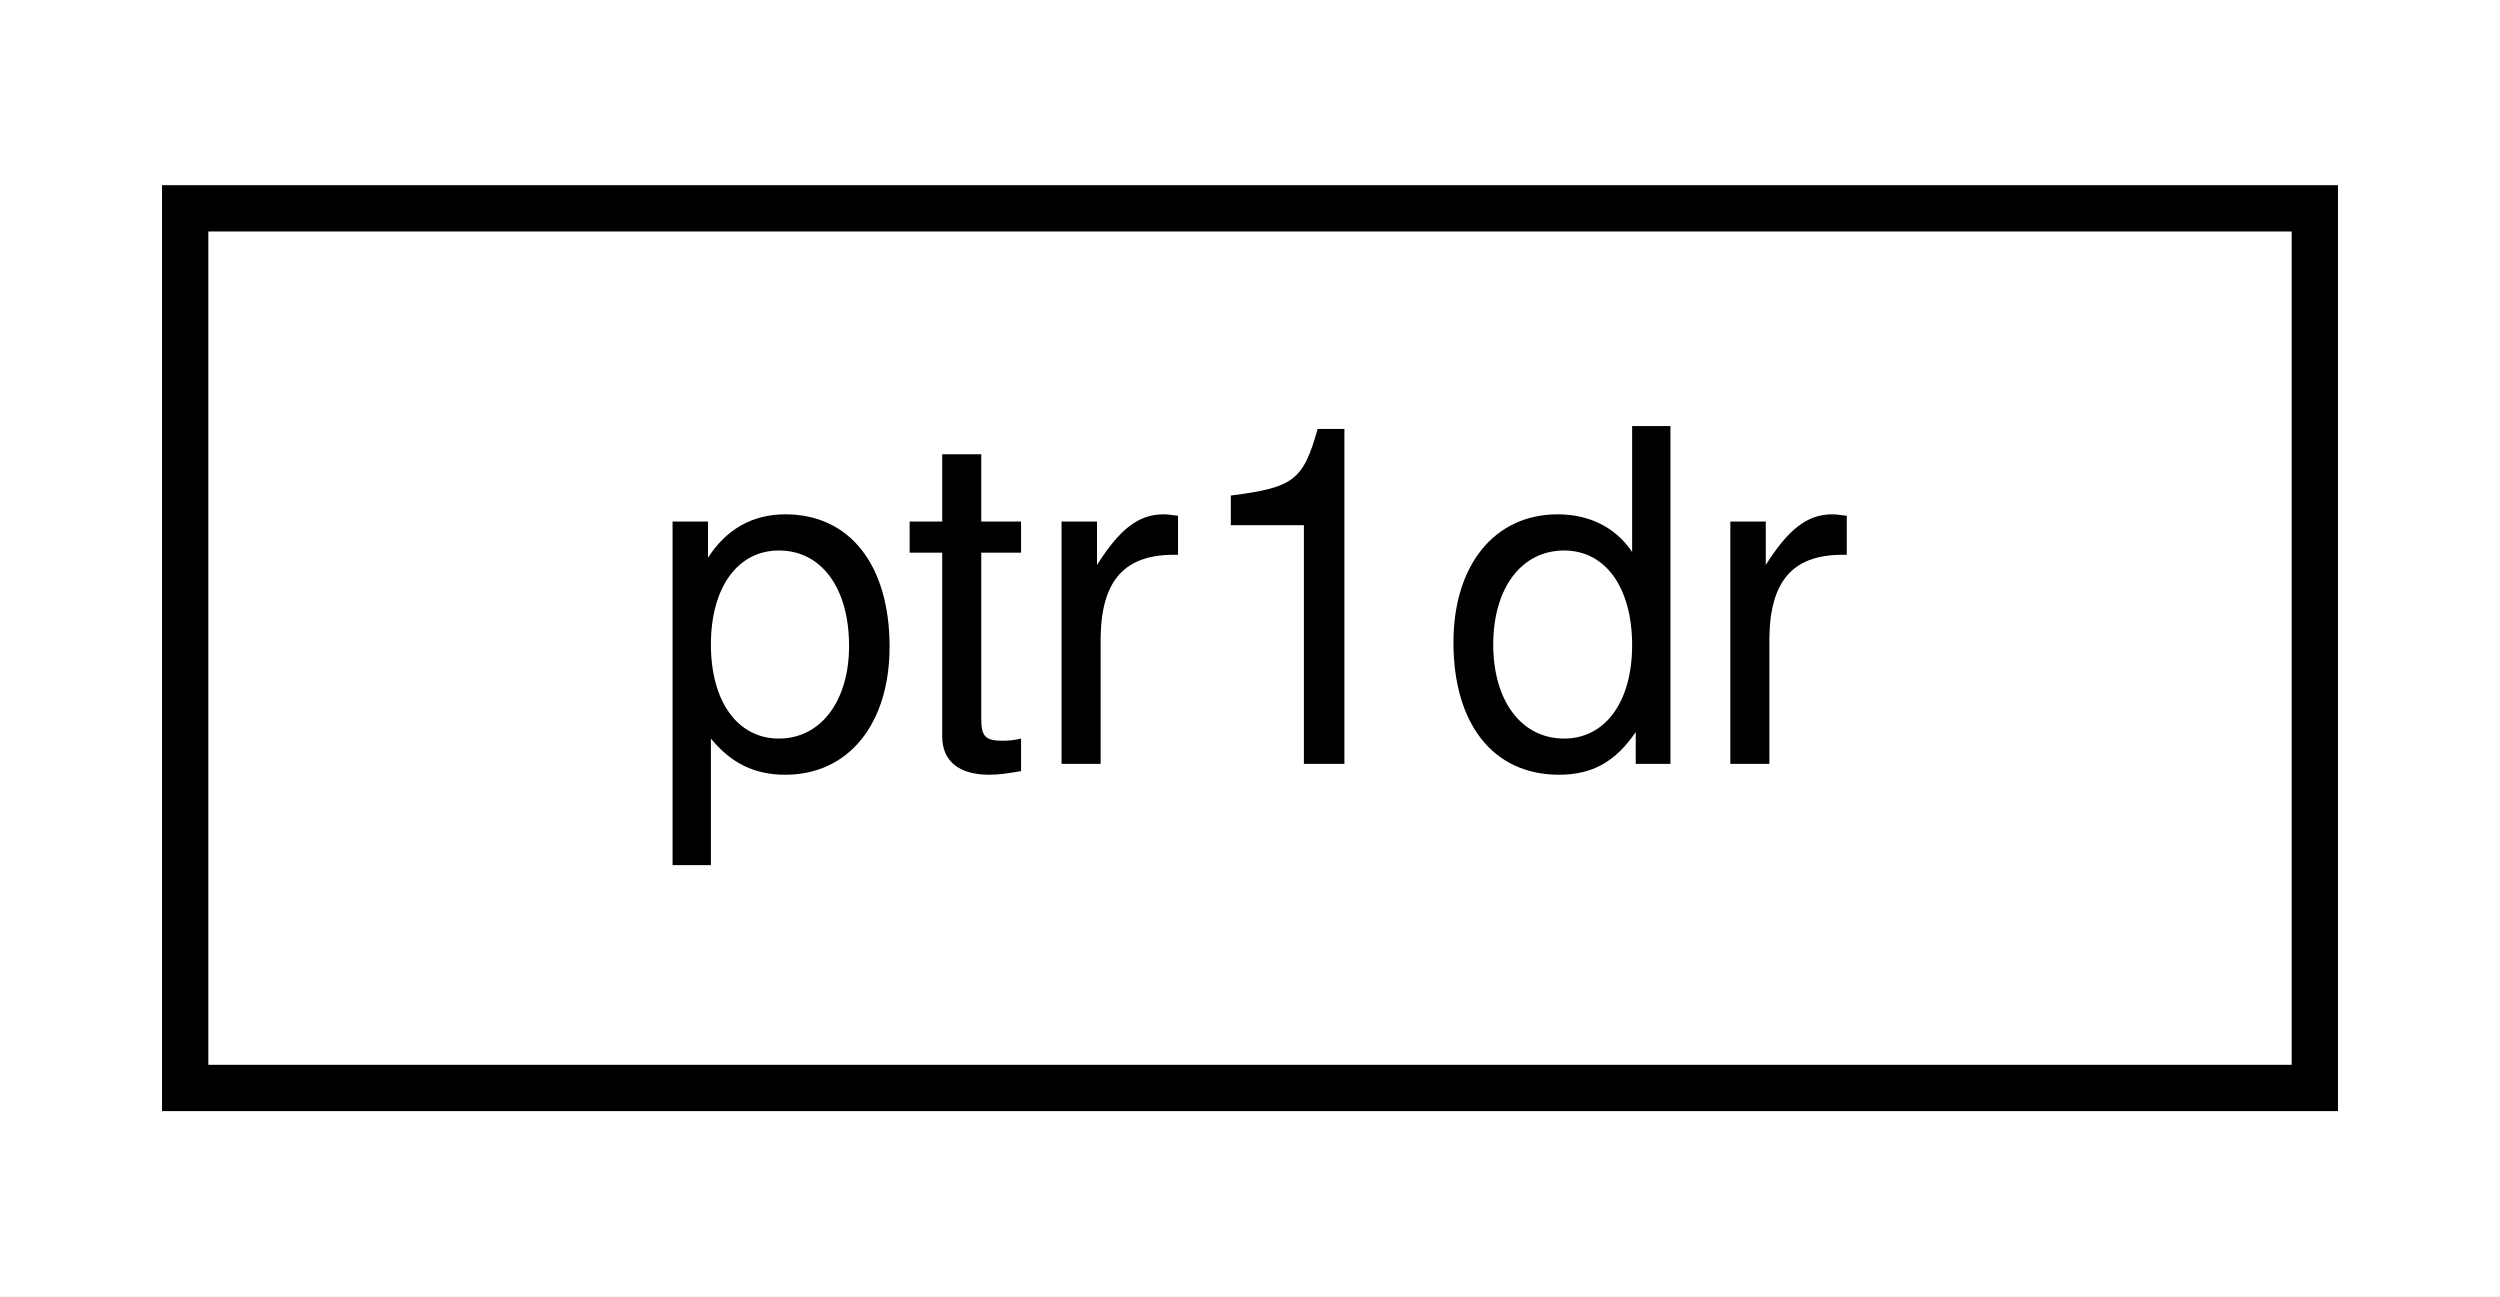
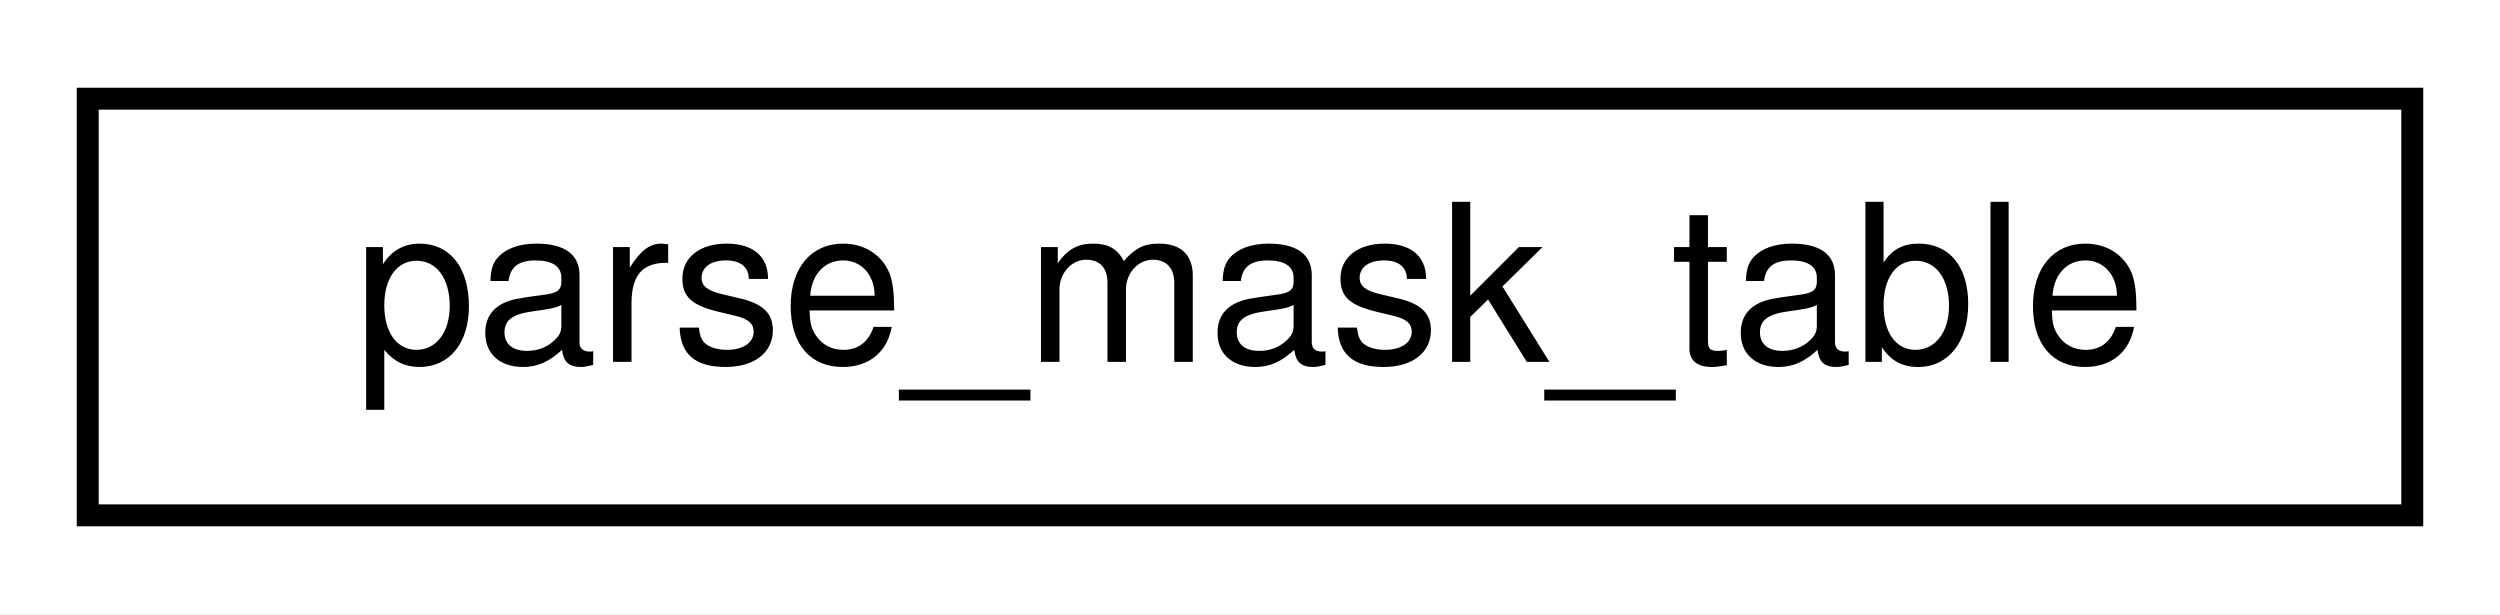
- <svg xmlns="http://www.w3.org/2000/svg" xmlns:xlink="http://www.w3.org/1999/xlink" width="54pt" height="28pt" viewBox="0.00 0.00 54.00 28.00">
+ <svg xmlns="http://www.w3.org/2000/svg" xmlns:xlink="http://www.w3.org/1999/xlink" width="114pt" height="28pt" viewBox="0.00 0.00 114.00 28.00">
  <g id="graph0" class="graph" transform="scale(1 1) rotate(0) translate(4 24)">
-     <polygon fill="white" stroke="transparent" points="-4,4 -4,-24 50,-24 50,4 -4,4" />
+     <polygon fill="white" stroke="transparent" points="-4,4 -4,-24 110,-24 110,4 -4,4" />
    <g id="node1" class="node">
      <g id="a_node1">
-         <a xlink:href="group__fms__io__mod.html#structfms__io__mod_1_1ptr1dr" target="_top" xlink:title=" ">
-           <polygon fill="white" stroke="black" points="0,-0.5 0,-19.5 46,-19.5 46,-0.5 0,-0.5" />
-           <text text-anchor="middle" x="23" y="-7.5" font-family="Helvetica,sans-Serif" font-size="10.00">ptr1dr</text>
+         <a xlink:href="group__fms__io__mod.html#interfacefms__io__mod_1_1parse__mask__table" target="_top" xlink:title=" ">
+           <polygon fill="white" stroke="black" points="0,-0.5 0,-19.5 106,-19.5 106,-0.5 0,-0.5" />
+           <text text-anchor="middle" x="53" y="-7.5" font-family="Helvetica,sans-Serif" font-size="10.00">parse_mask_table</text>
        </a>
      </g>
    </g>
  </g>
</svg>
